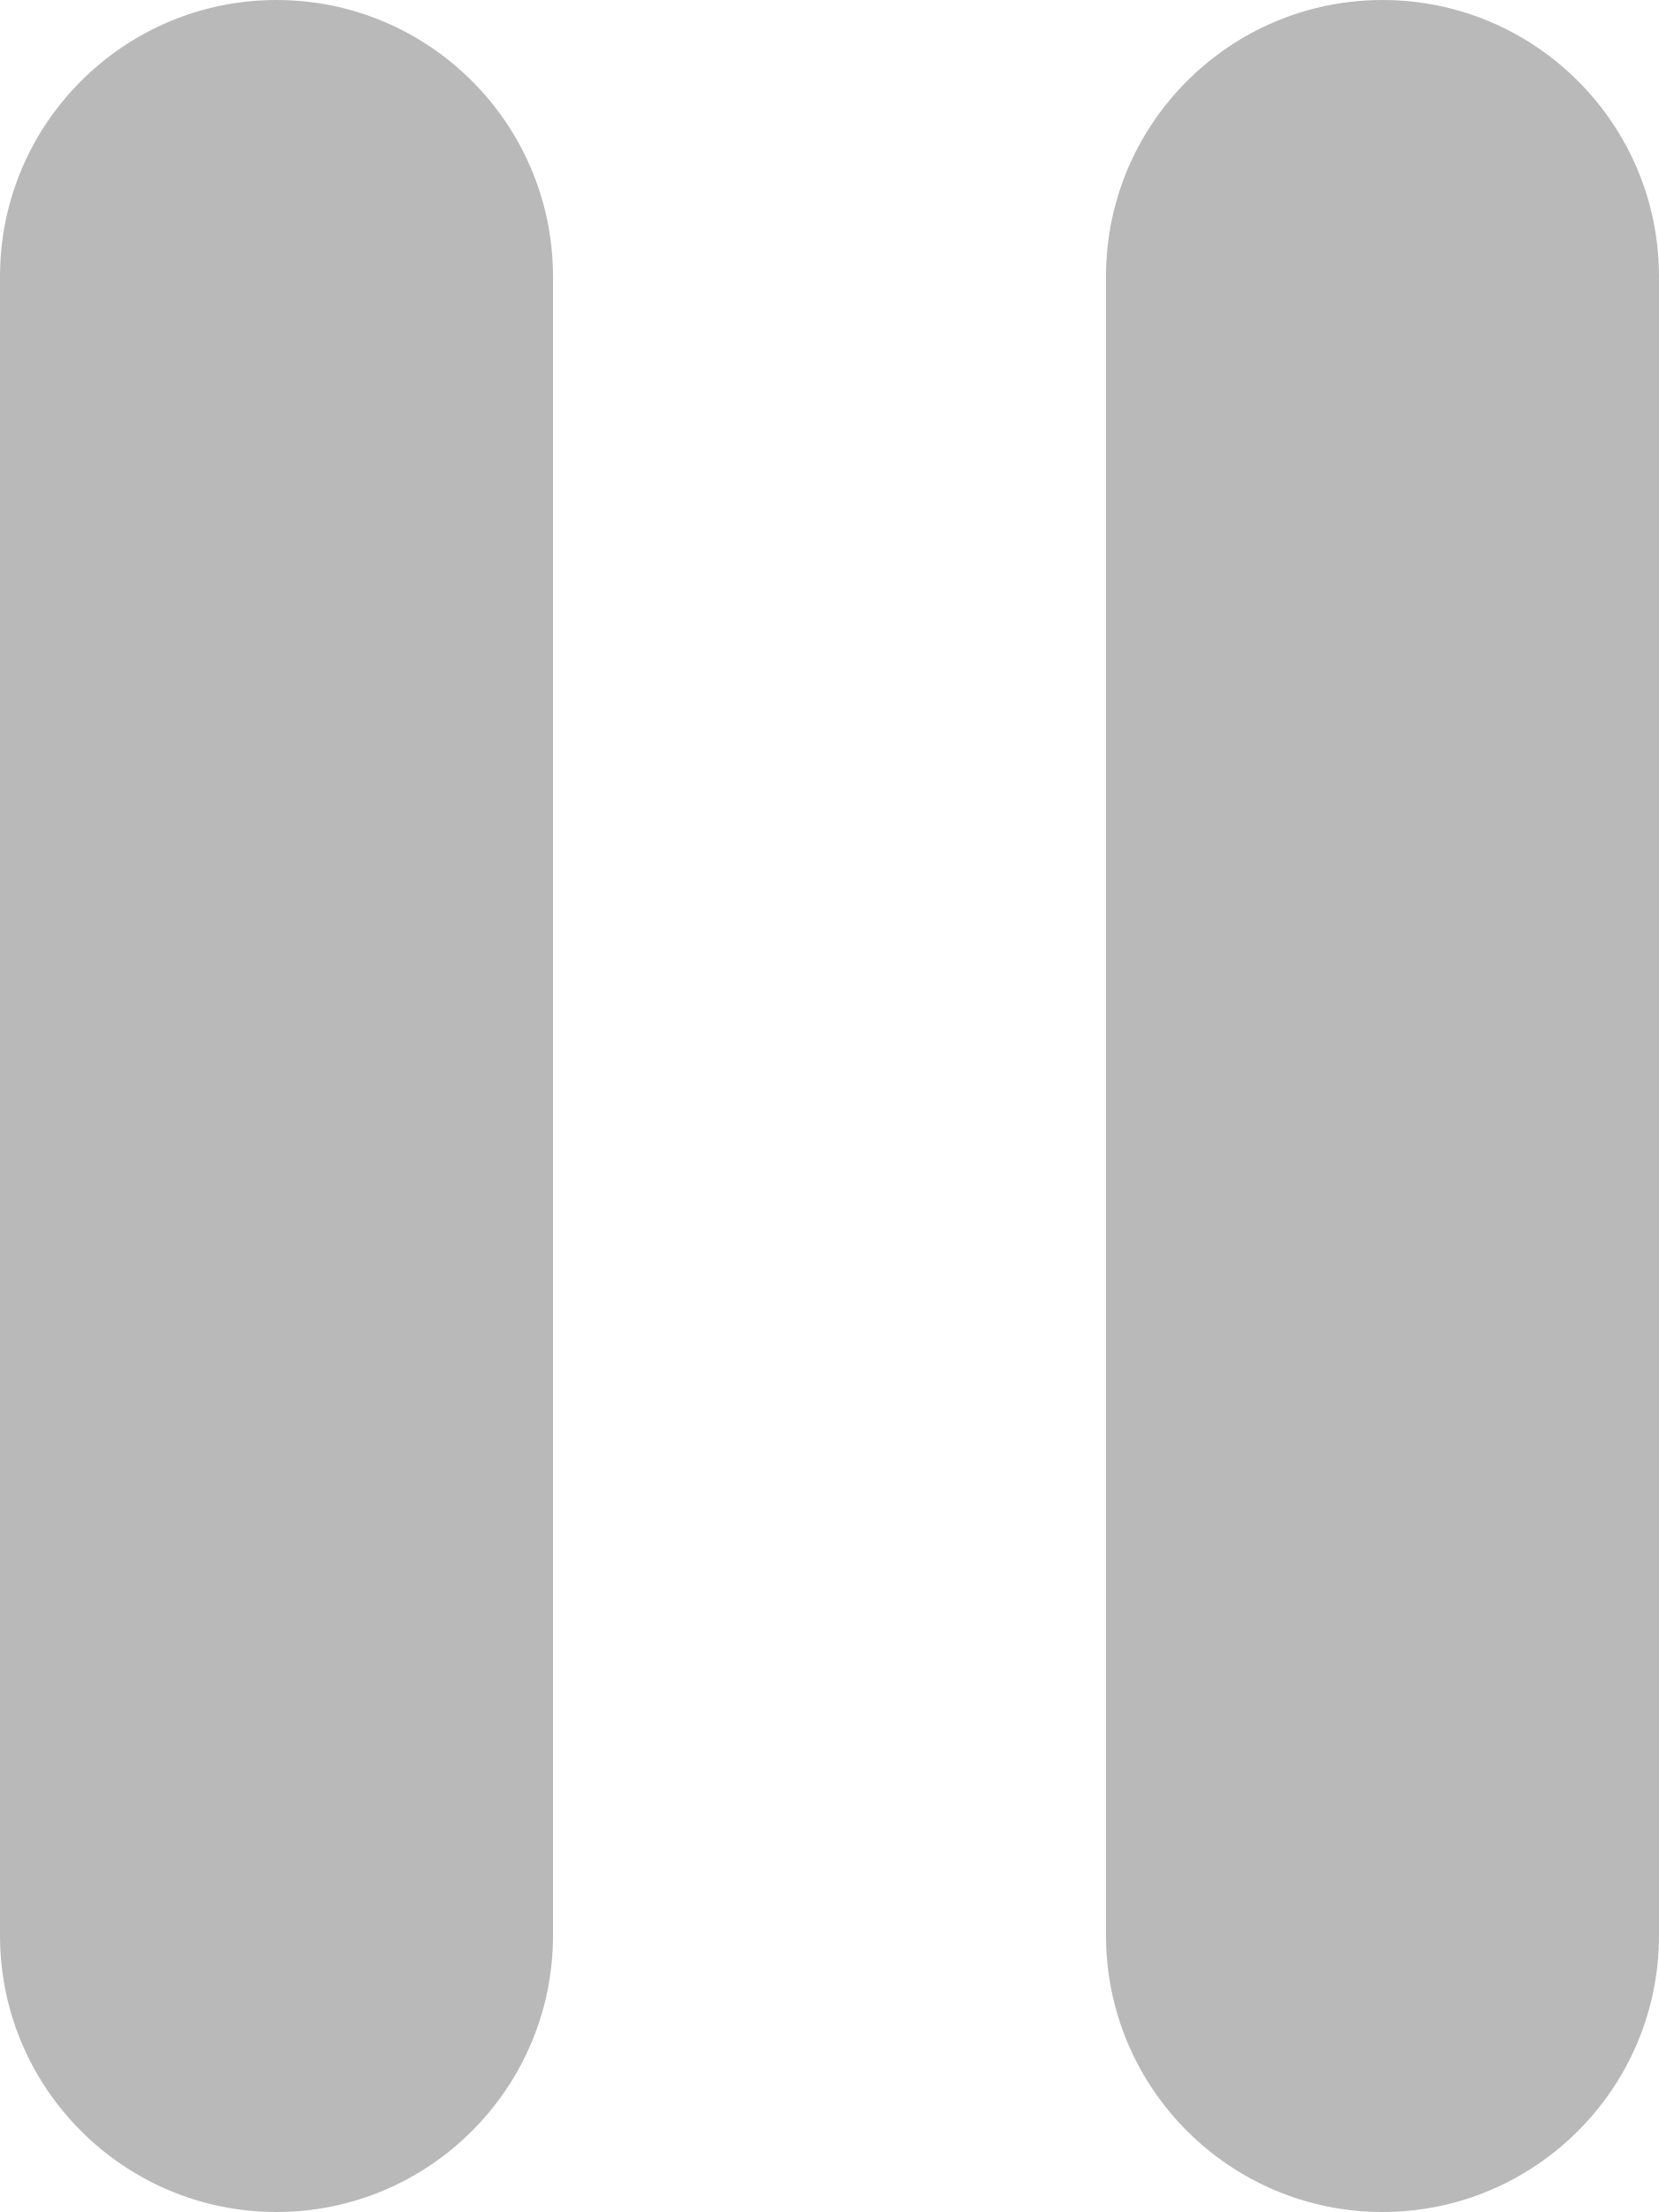
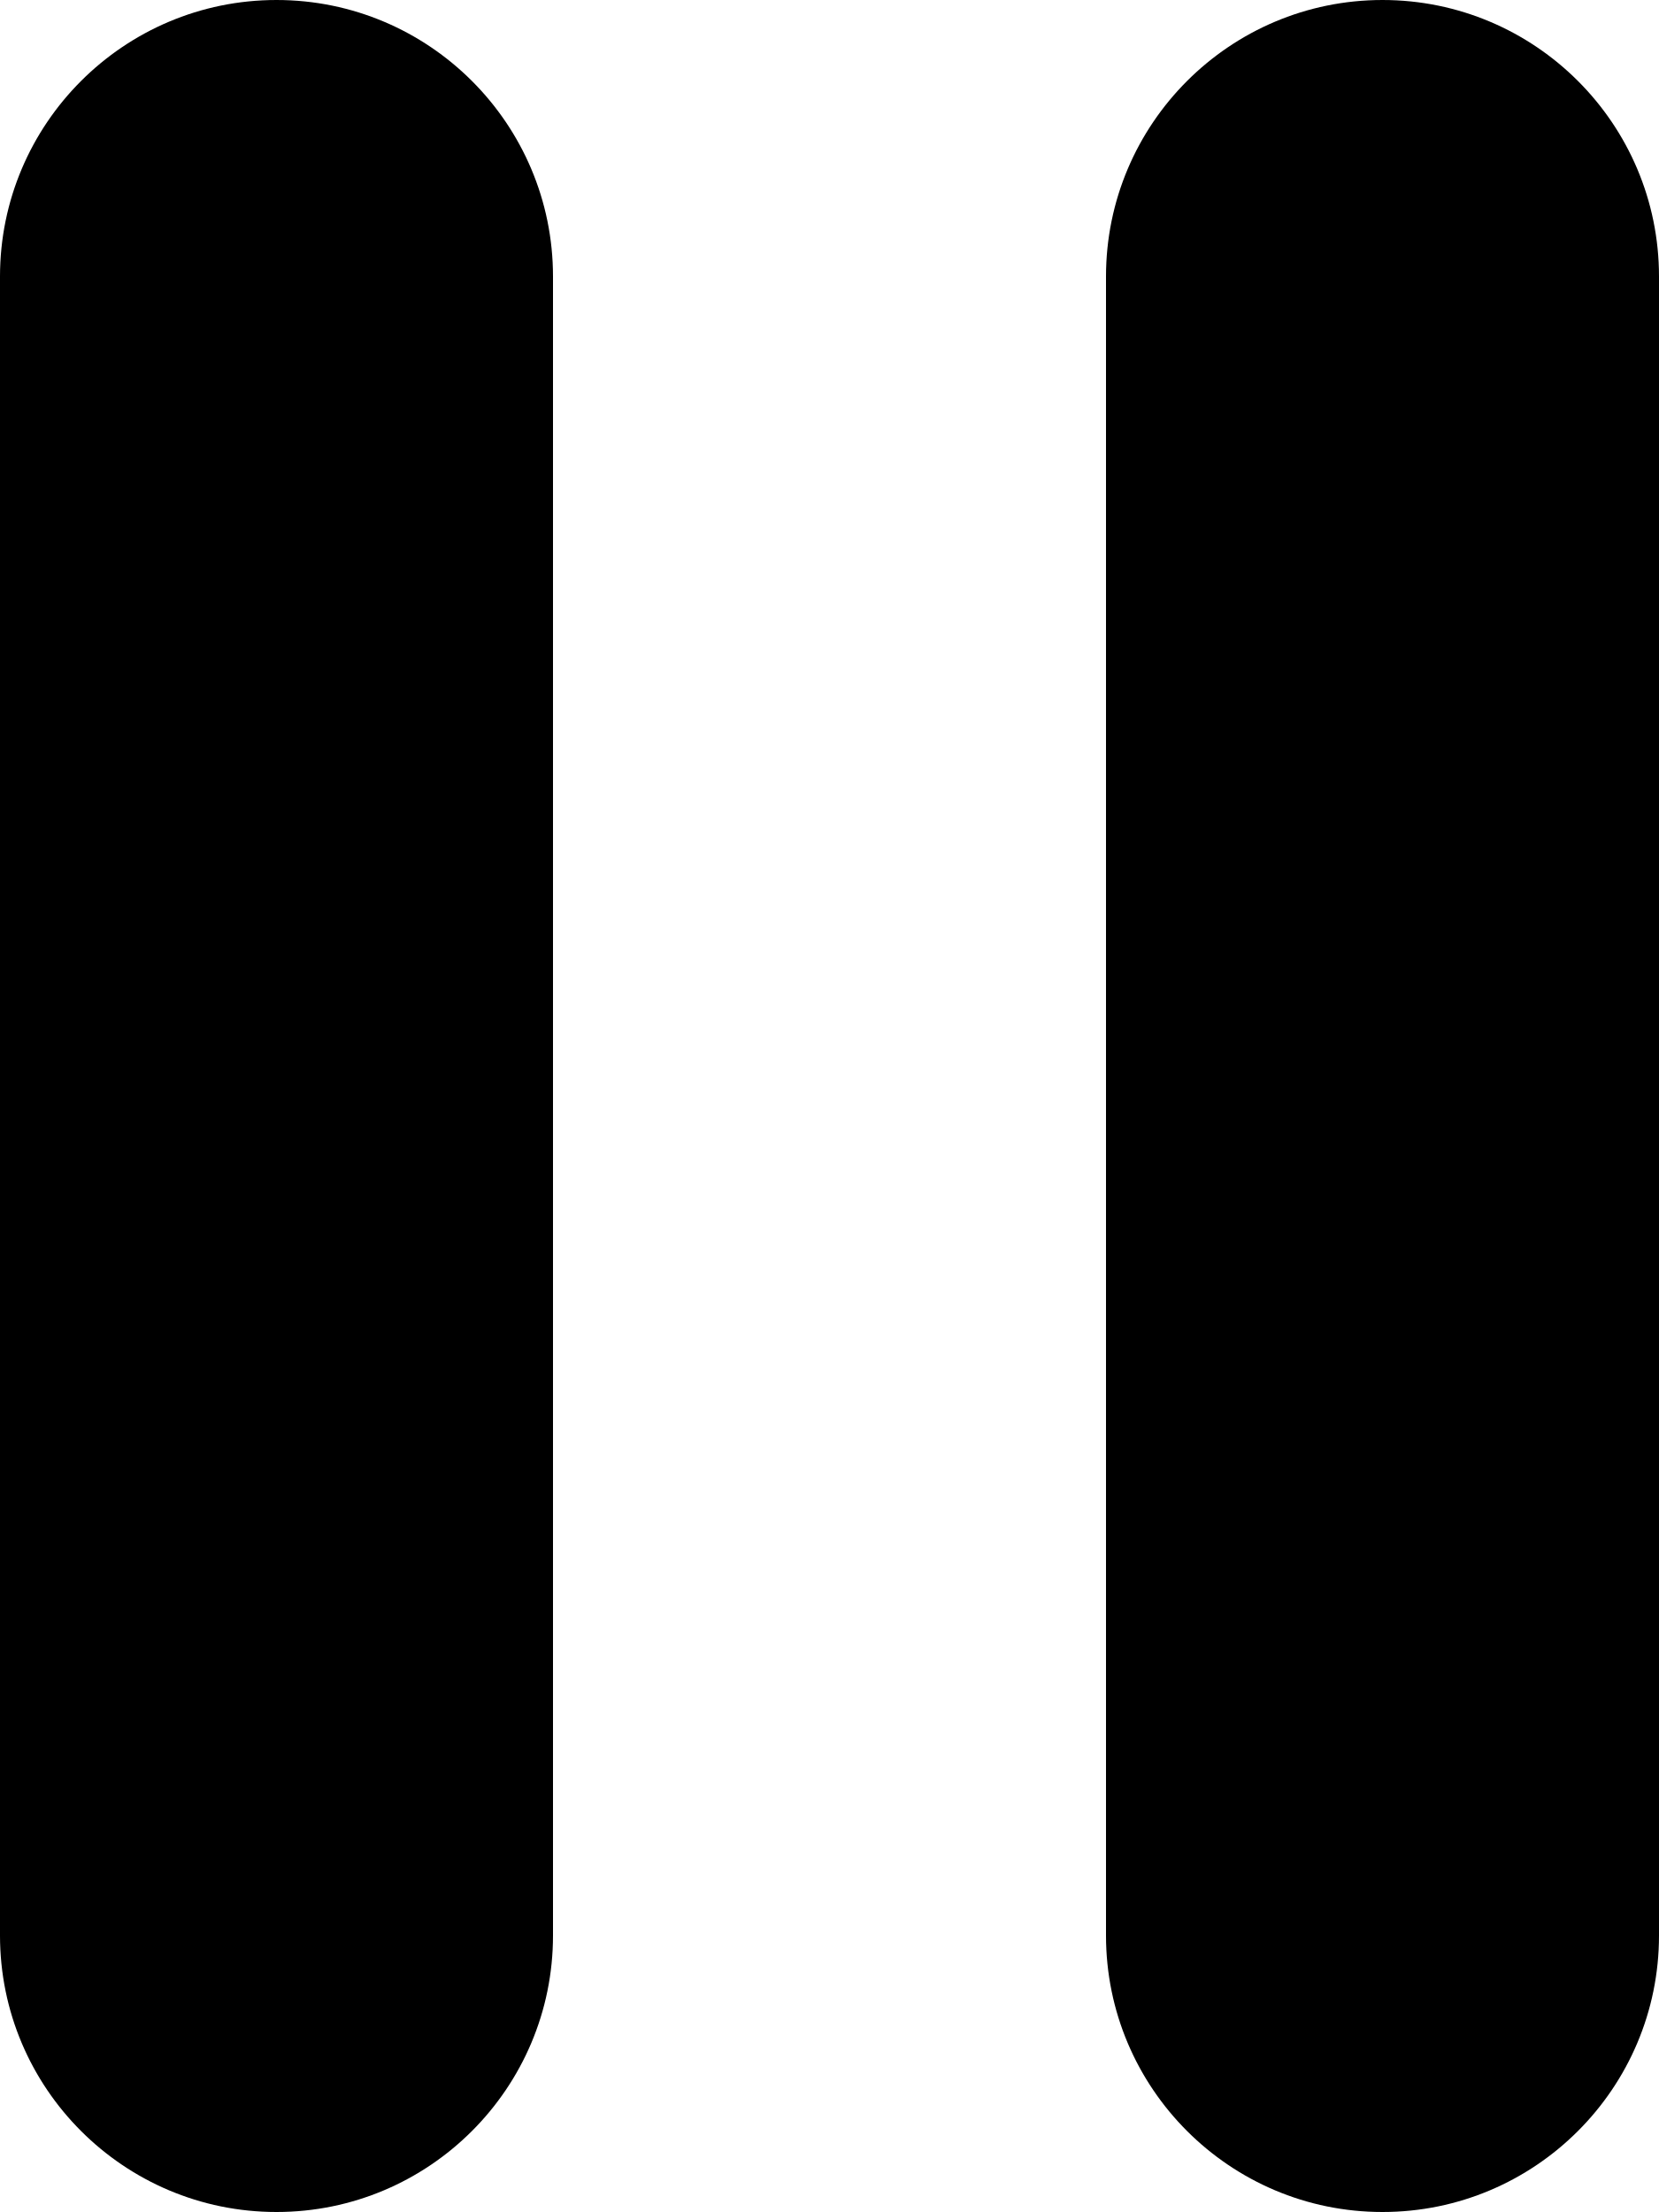
<svg xmlns="http://www.w3.org/2000/svg" width="30" height="40" viewBox="0 0 30 40" fill="none">
-   <path fill-rule="evenodd" clip-rule="evenodd" d="M5 0C2.24 0 0 2.24 0 5V35C0 37.76 2.24 40 5 40C7.76 40 10 37.76 10 35V5C10 2.24 7.76 0 5 0ZM30 5V35C30 37.76 27.76 40 25 40C22.24 40 20 37.76 20 35V5C20 2.24 22.24 0 25 0C27.76 0 30 2.24 30 5Z" fill="#B9B9B9" />
+   <path fill-rule="evenodd" clip-rule="evenodd" d="M5 0C2.24 0 0 2.24 0 5V35C0 37.76 2.24 40 5 40C7.76 40 10 37.76 10 35V5C10 2.24 7.76 0 5 0ZM30 5V35C30 37.76 27.76 40 25 40C22.24 40 20 37.76 20 35V5C20 2.24 22.24 0 25 0C27.76 0 30 2.24 30 5Z" fill="currentColor" />
</svg>
